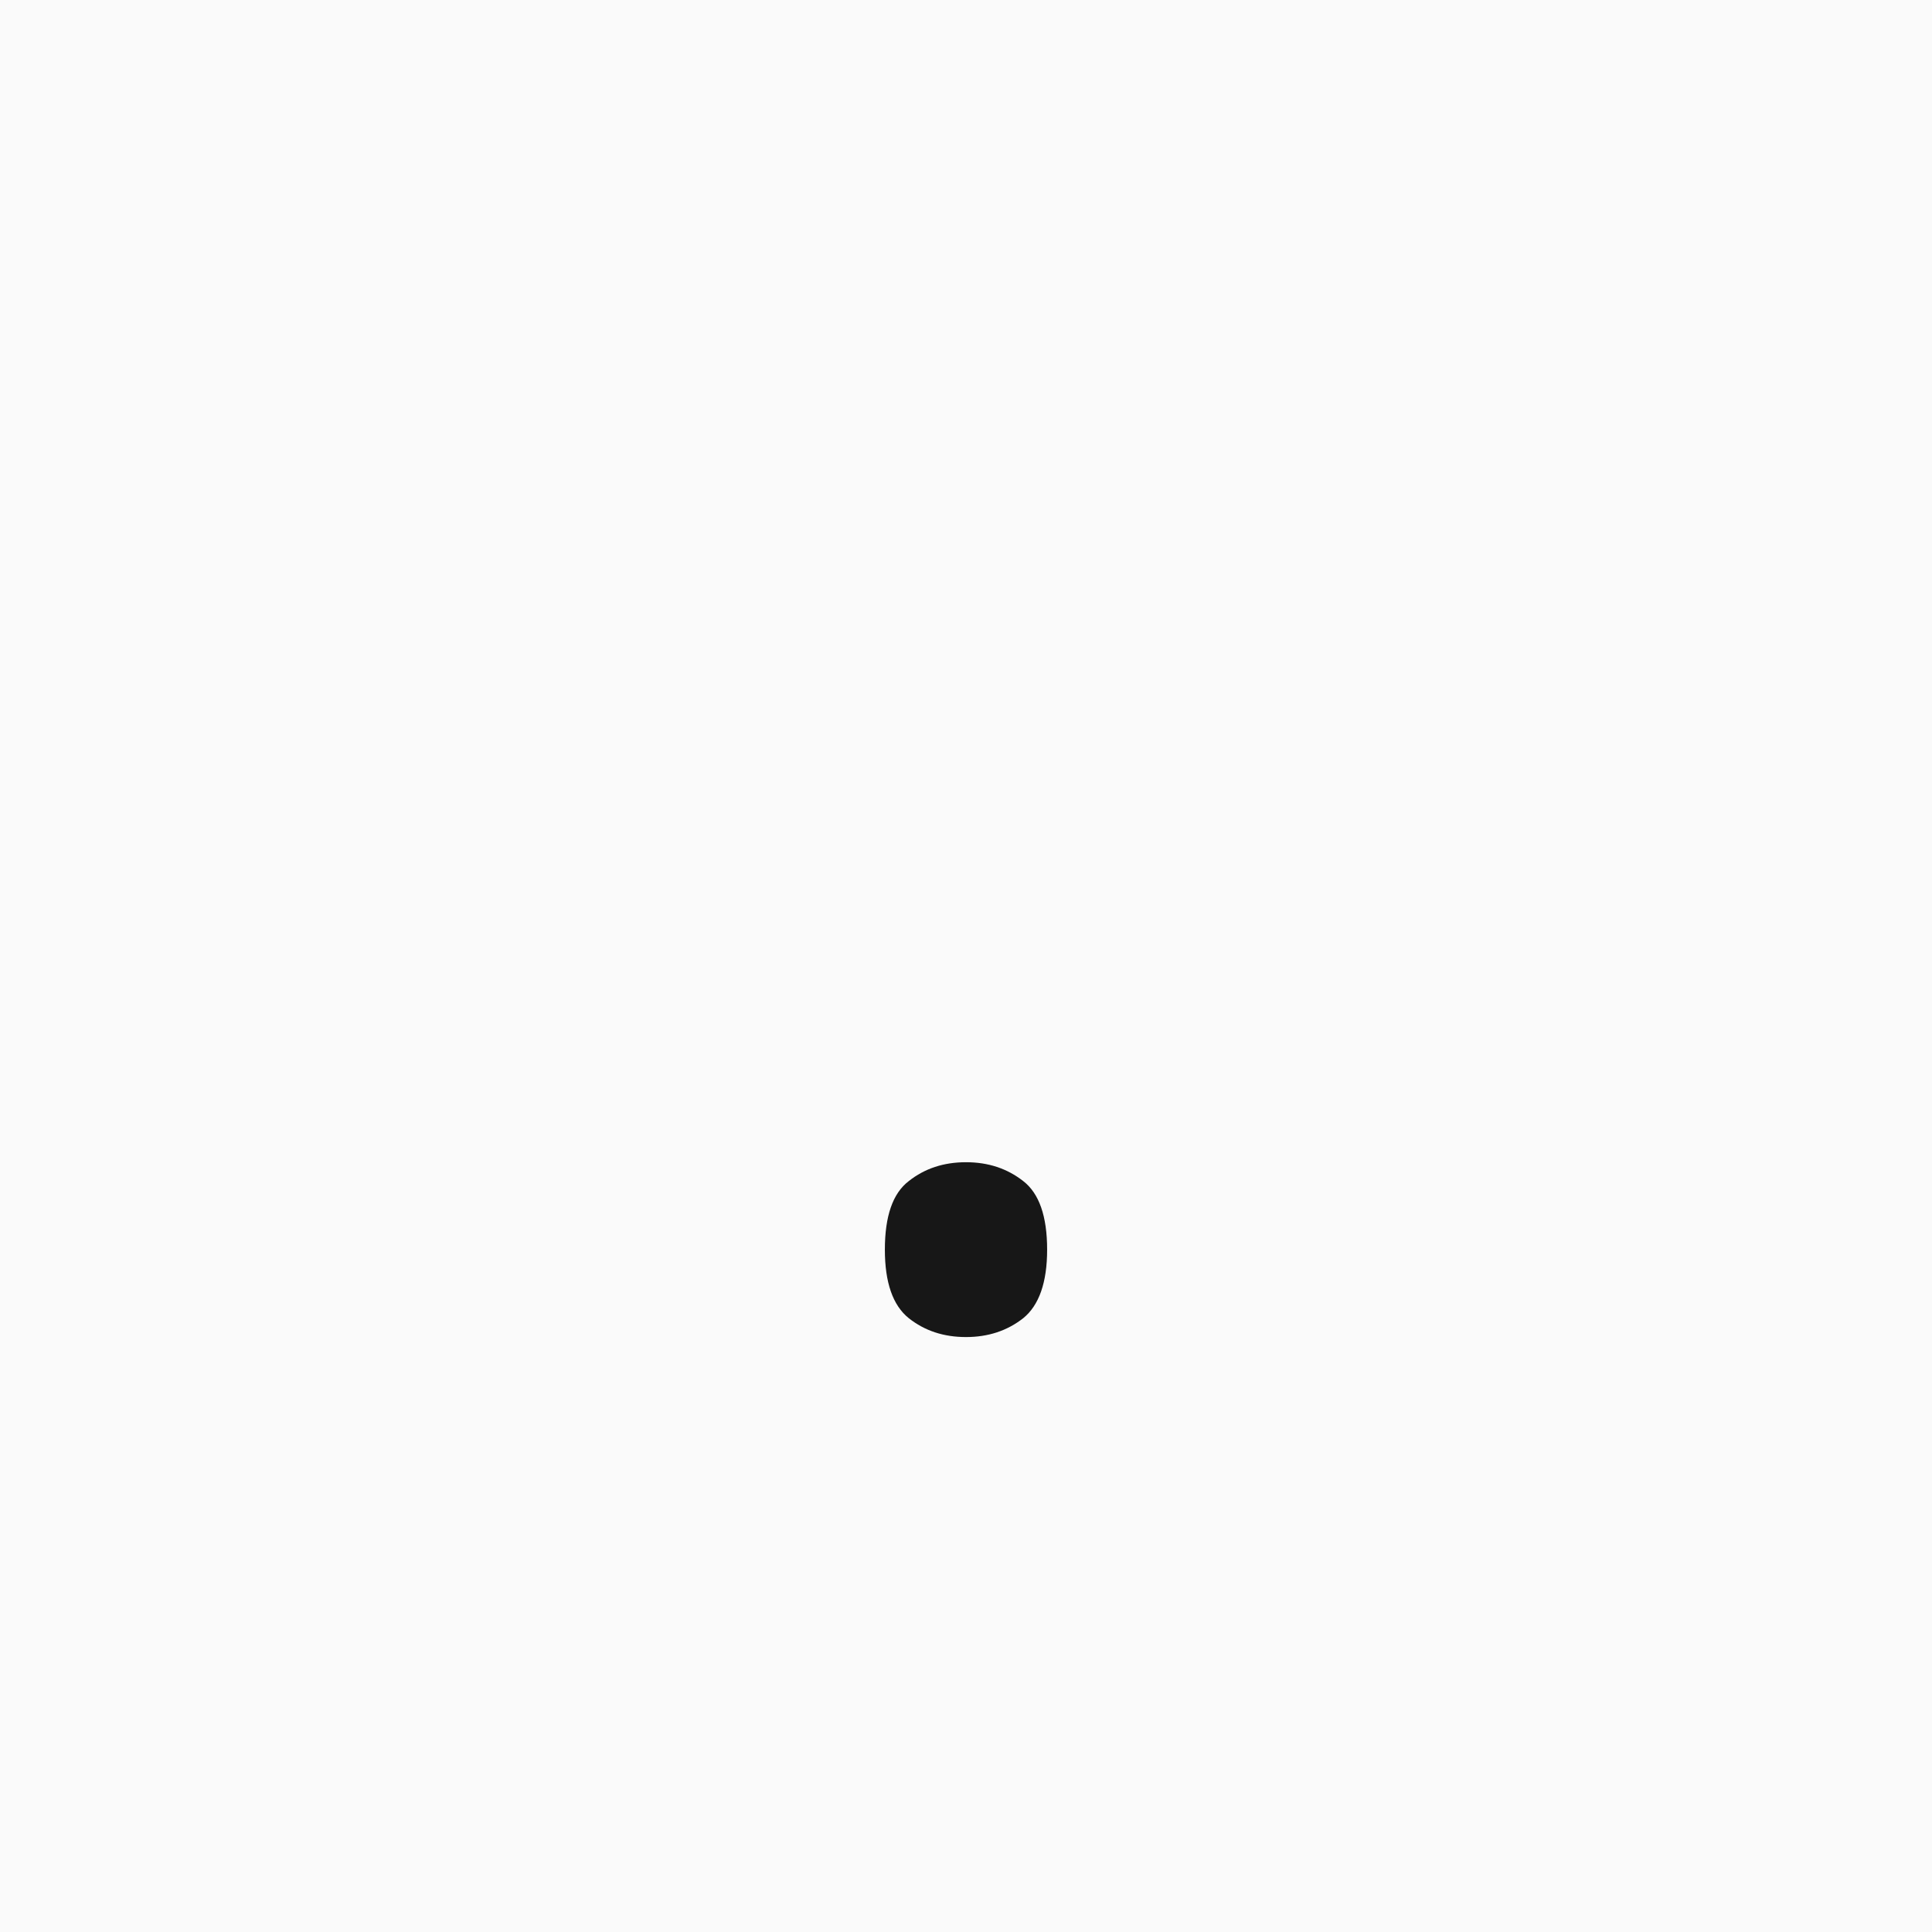
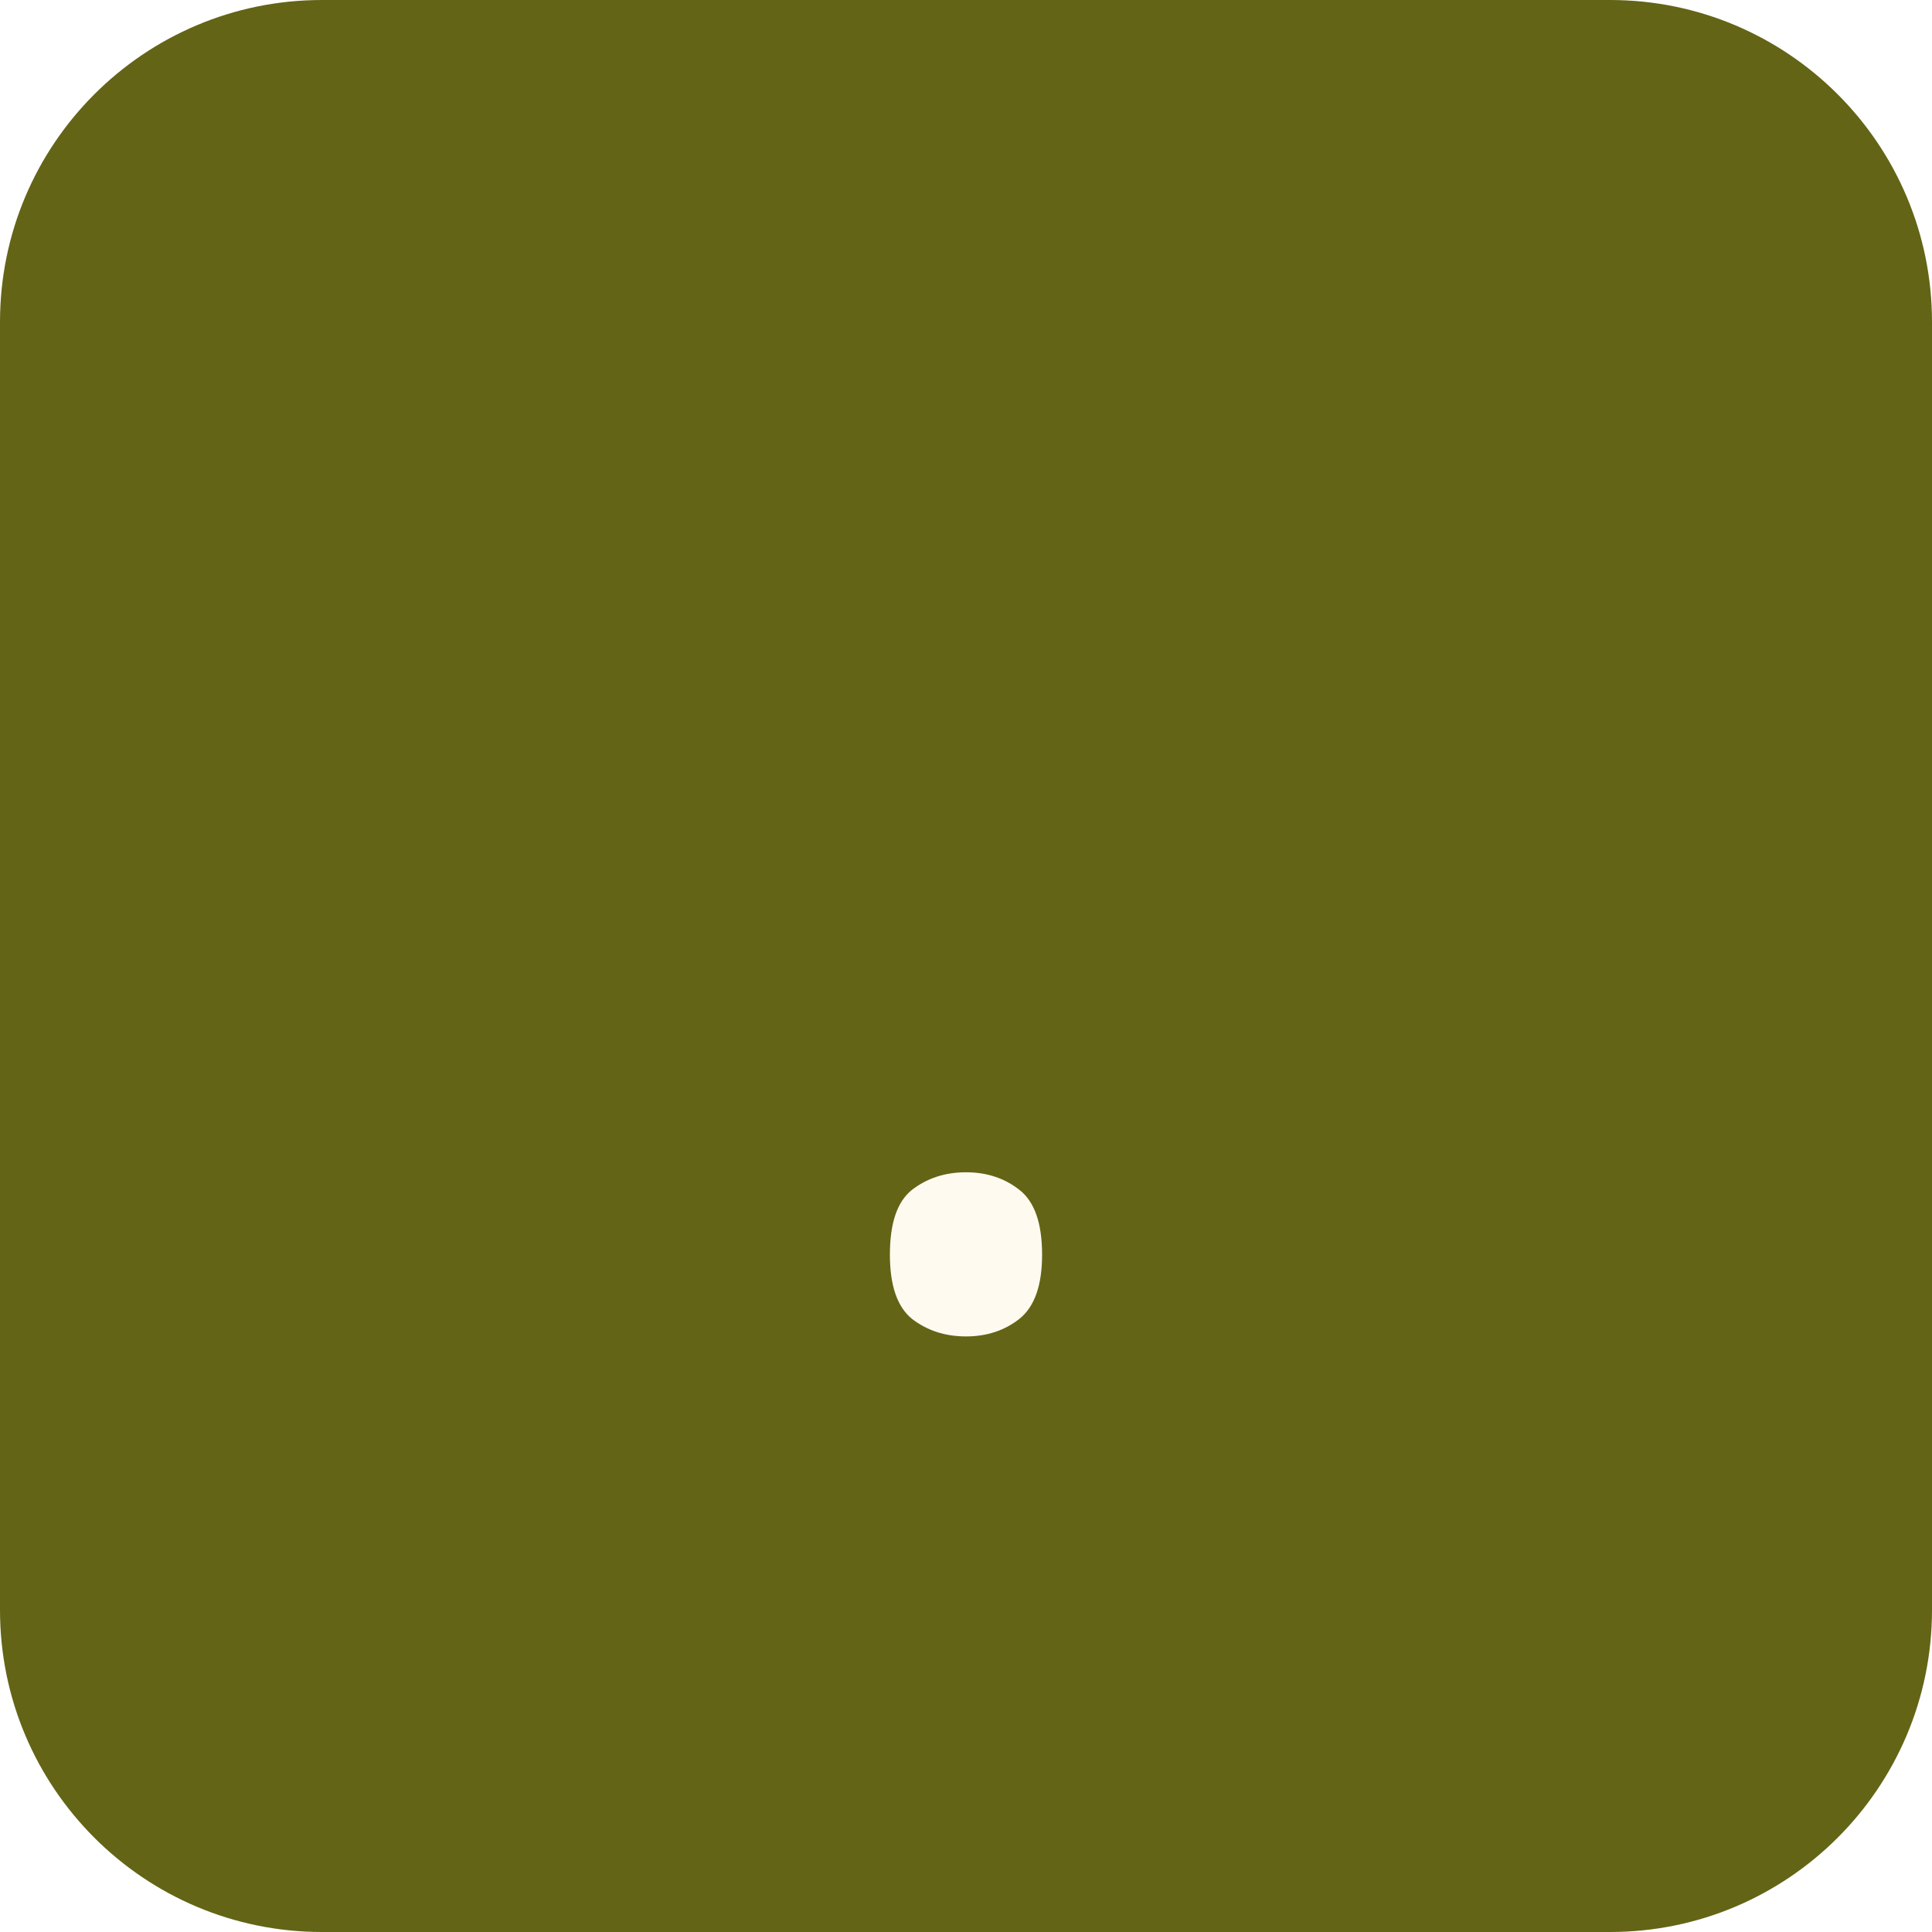
<svg xmlns="http://www.w3.org/2000/svg" viewBox="0 0 48 48">
-   <rect width="48" height="48" fill="#fafafa" />
-   <text x="24" y="33" font-family="serif" text-anchor="middle" fill="#171717" font-size="32">.</text>
+   <rect width="48" height="48" rx="8" fill="#636416" />
+   <text x="24" y="33" text-anchor="middle" font-family="serif" fill="#fffaf0" font-size="30">.</text>
</svg>
